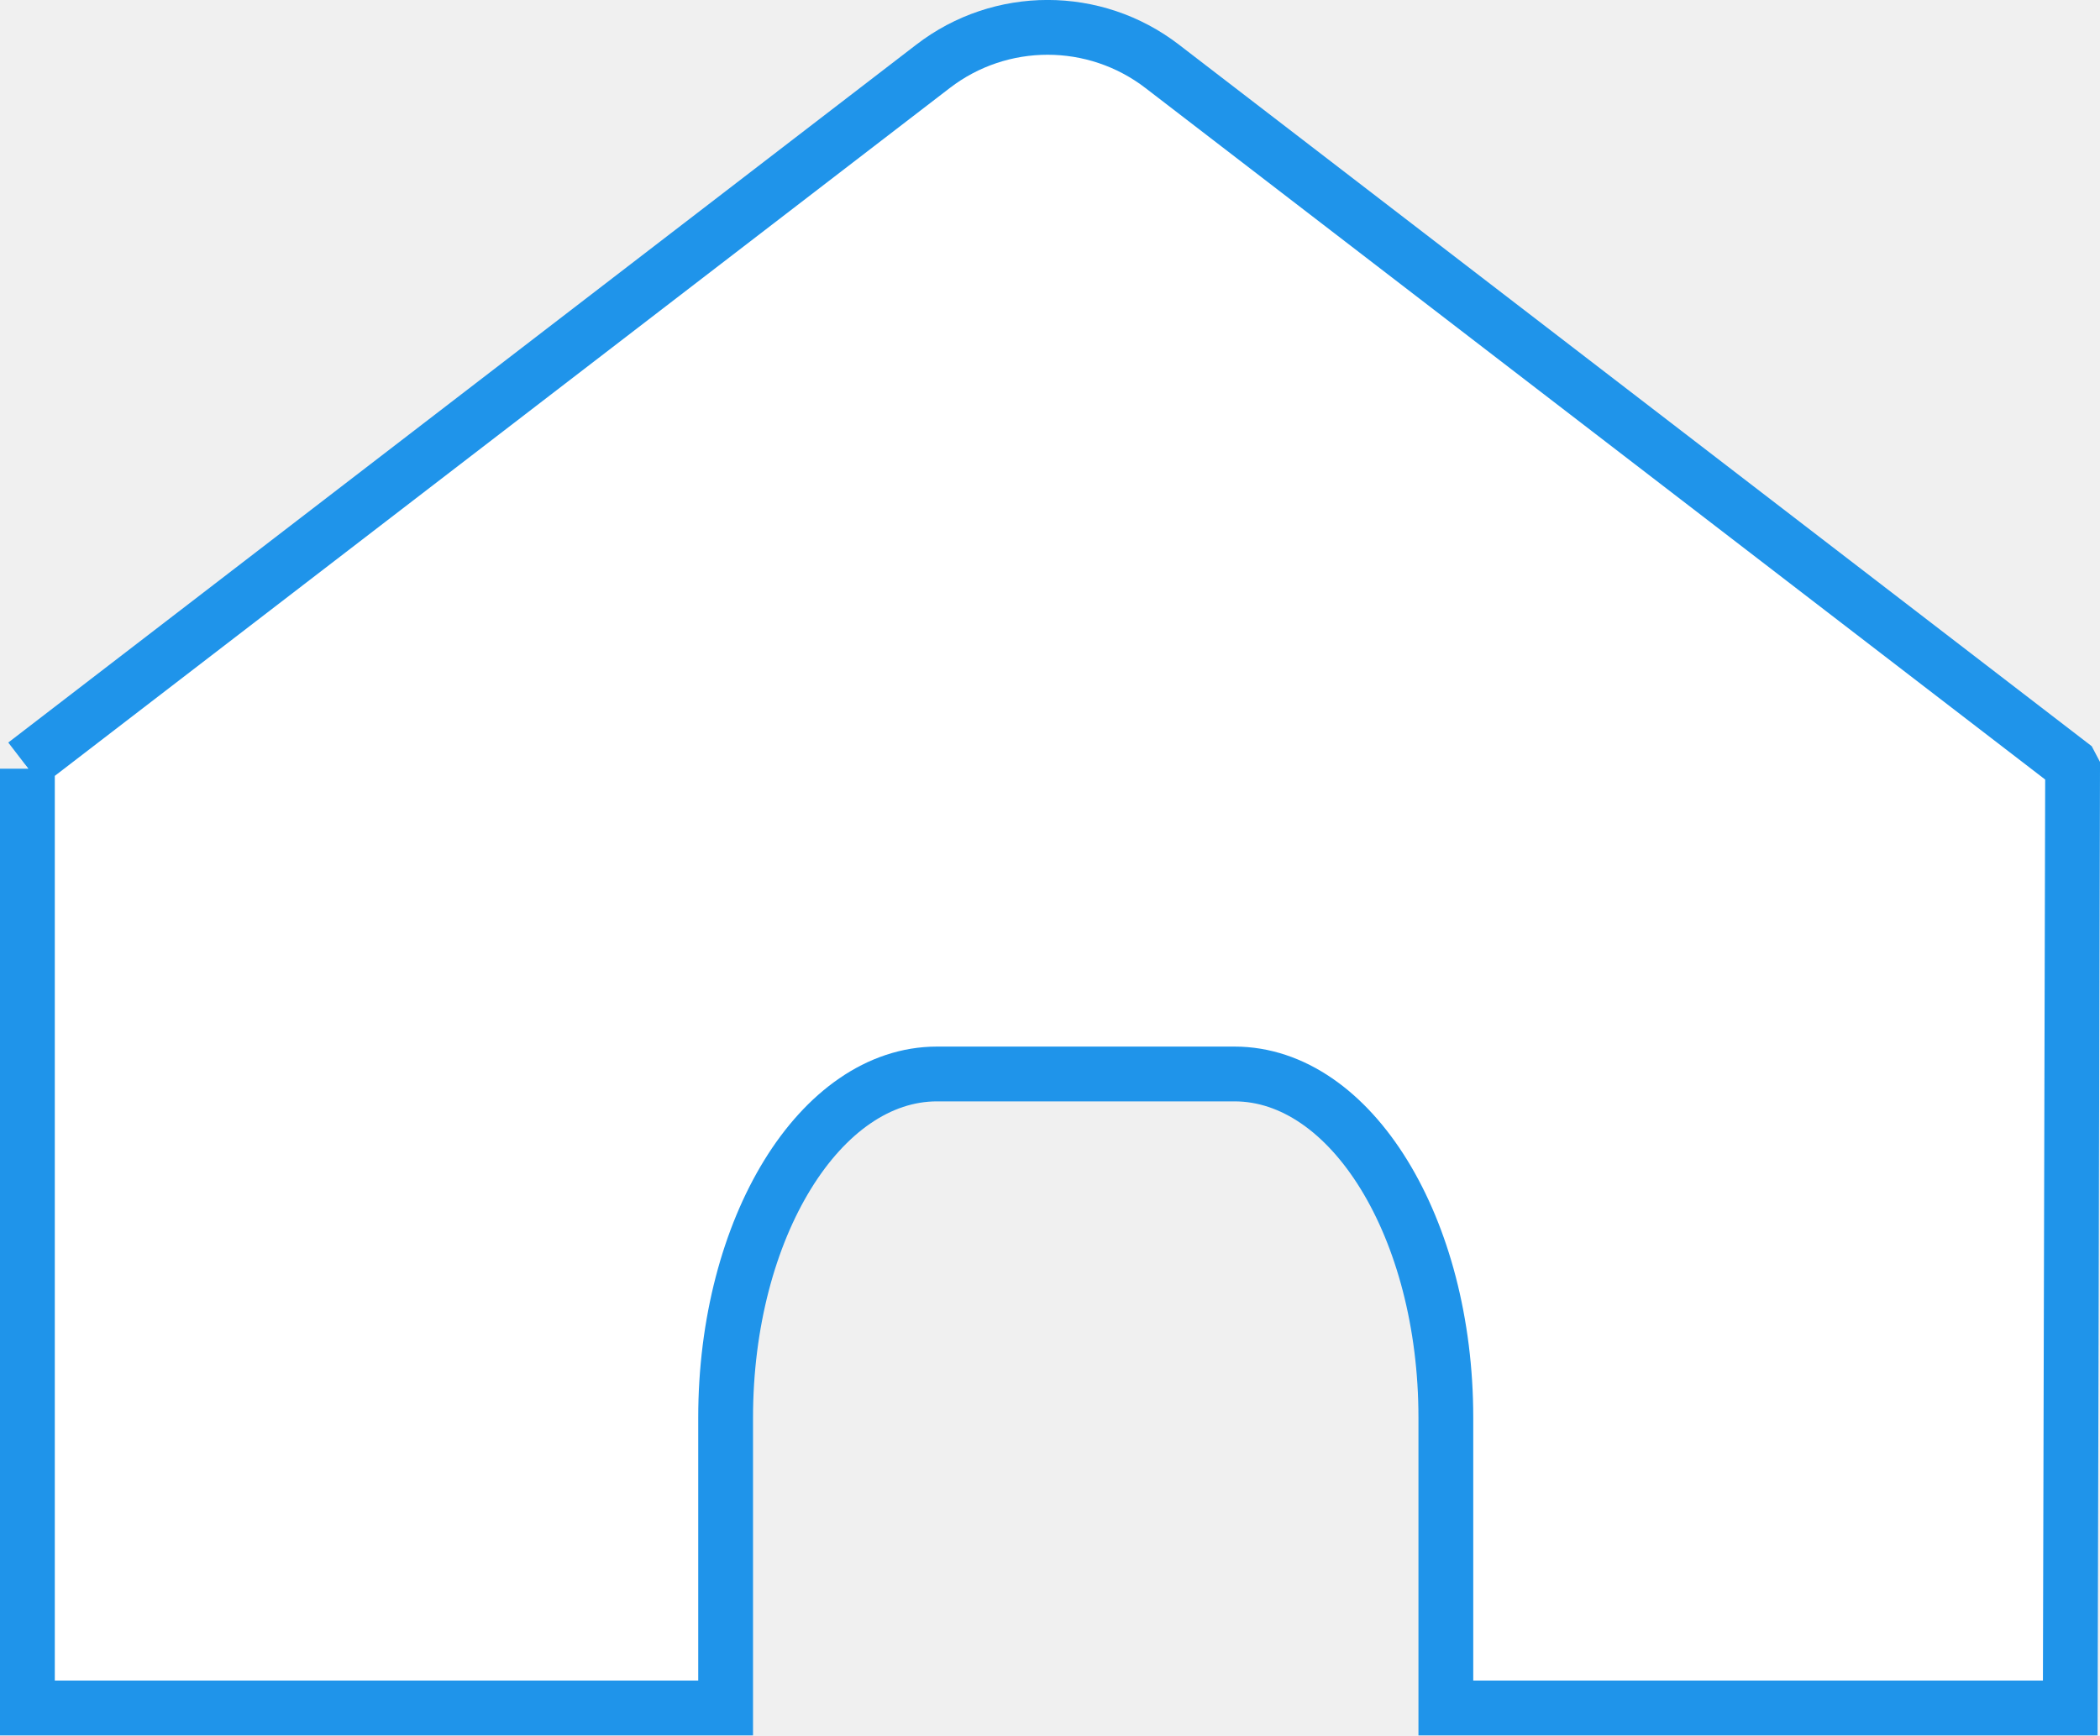
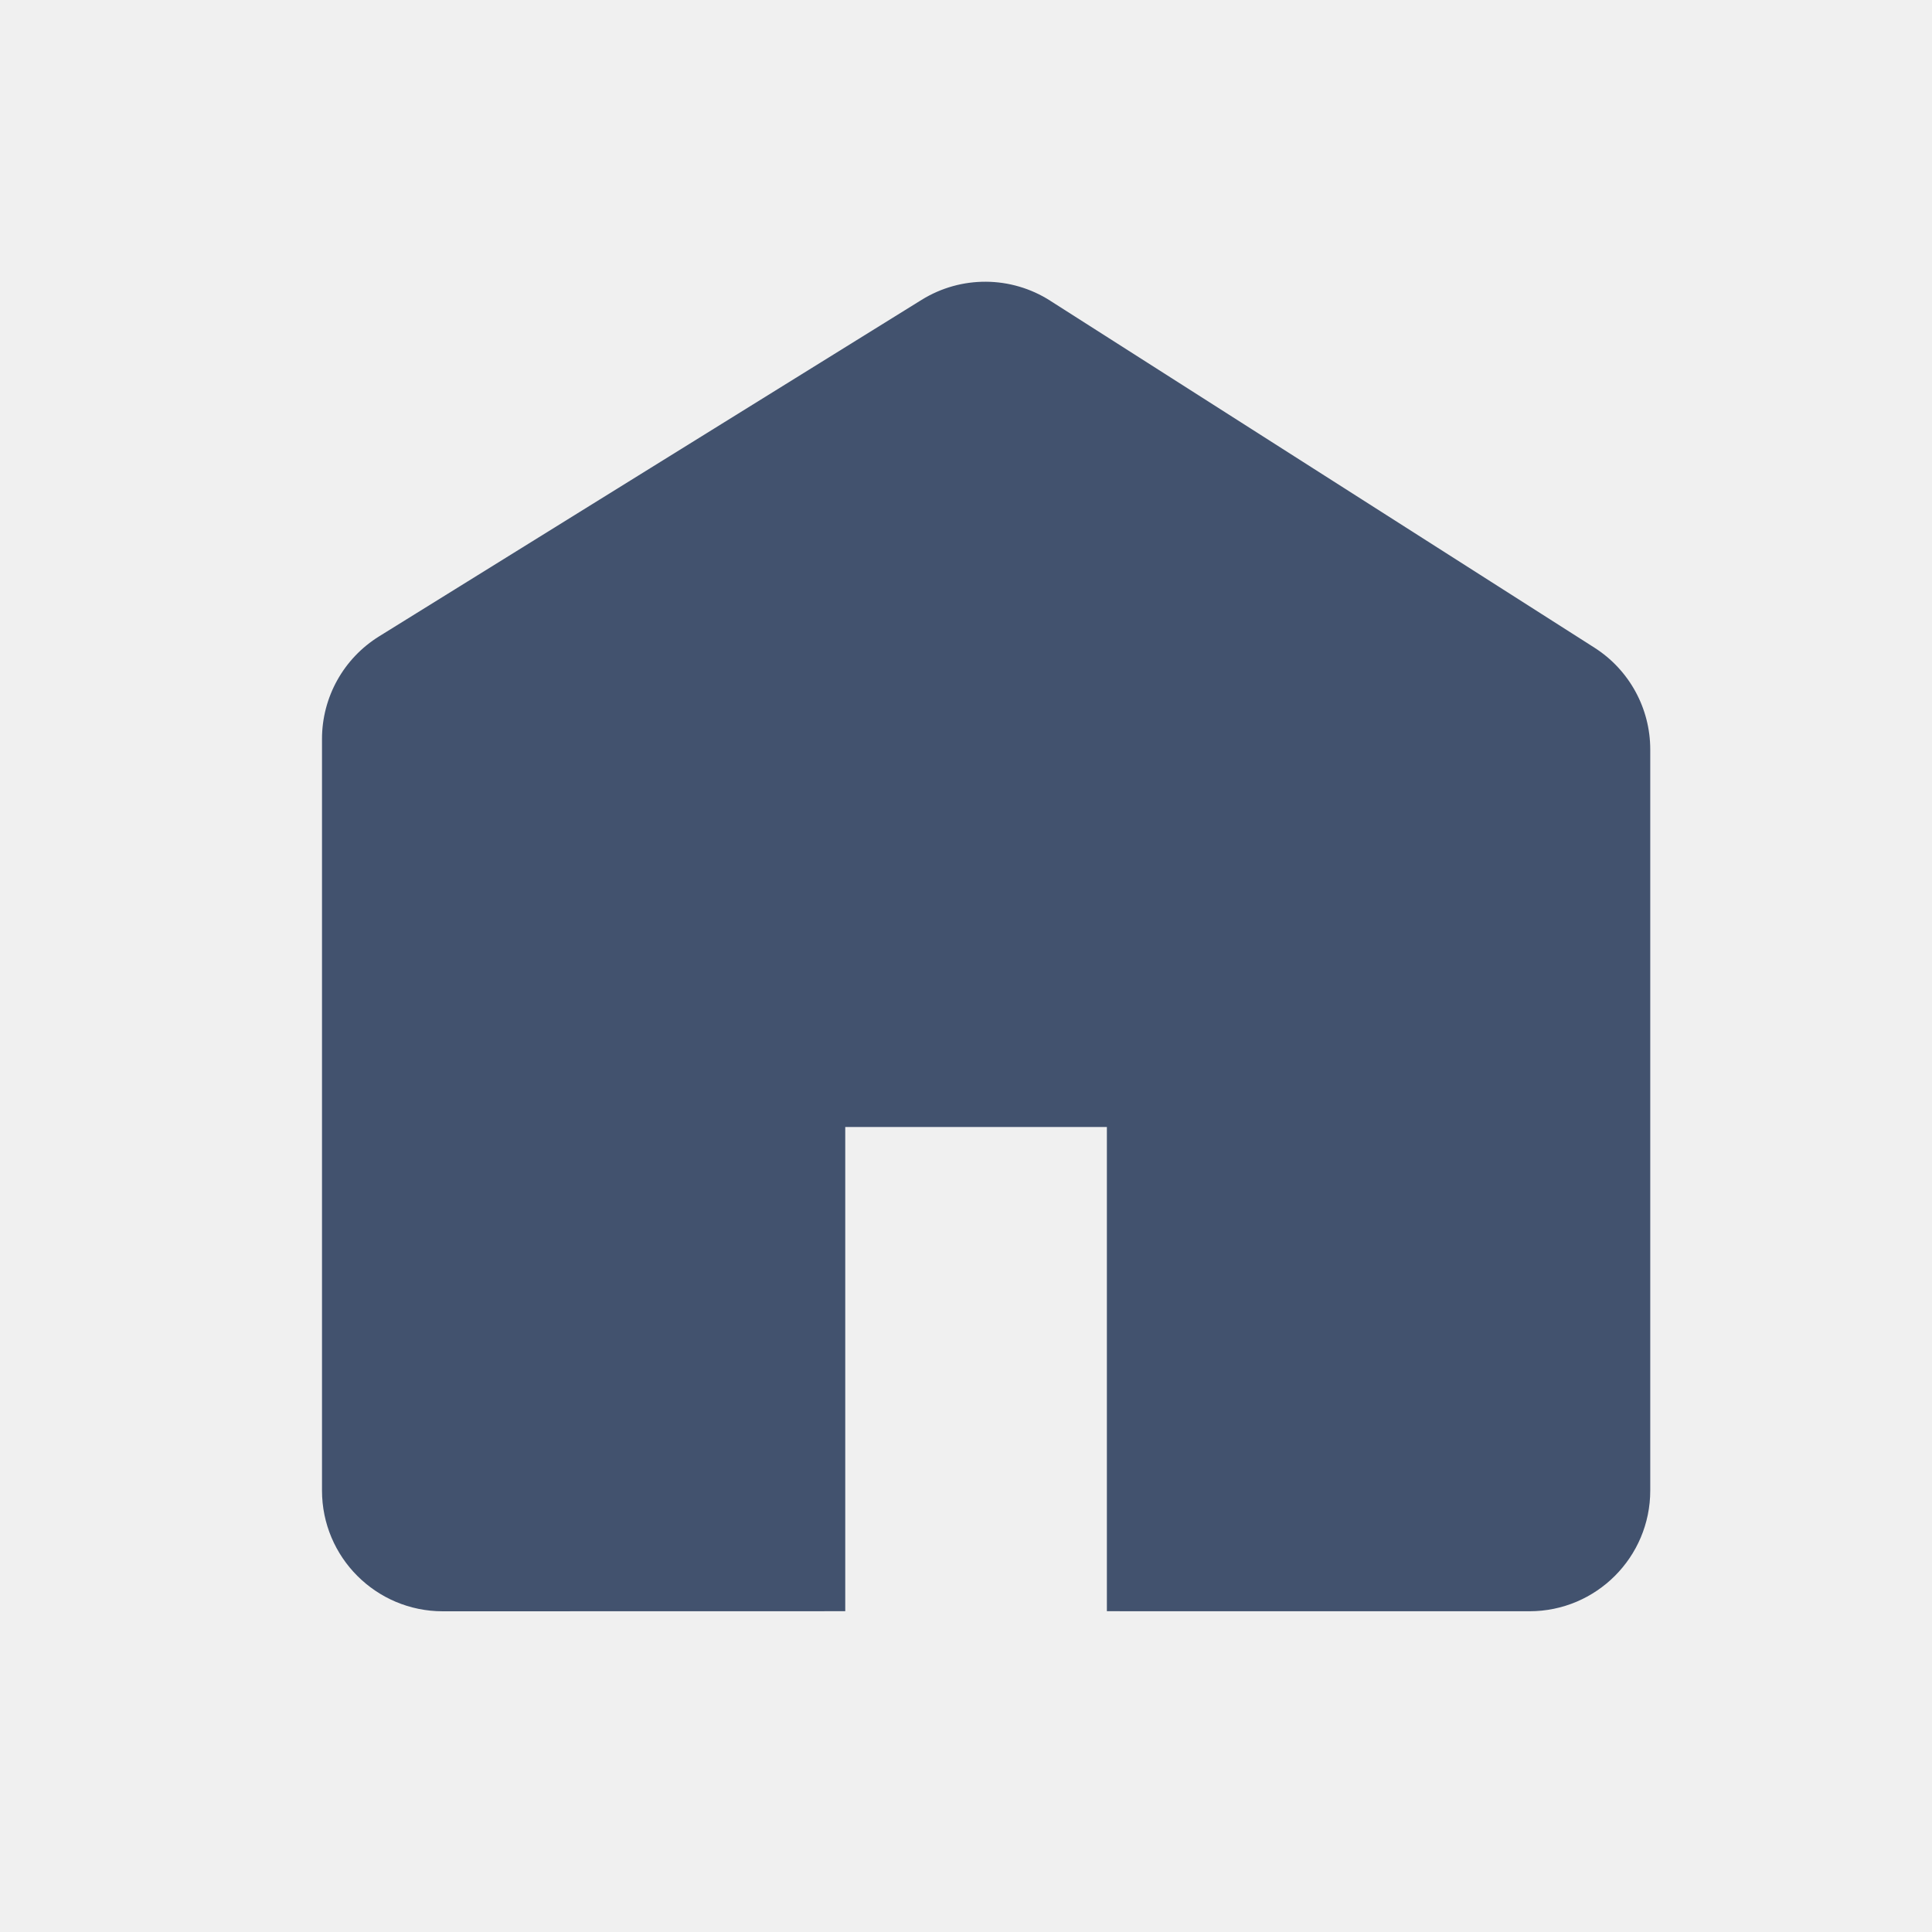
- <svg xmlns="http://www.w3.org/2000/svg" viewBox="0 0 268.25 221.71">
-   <defs>
-     <style>.cls-1{fill:#fff;stroke:#1f94ea;stroke-miterlimit:10;stroke-width:7px;}</style>
-   </defs>
-   <g id="图层_2" data-name="图层 2">
-     <g id="图层_1-2" data-name="图层 1">
-       <g id="图层_1-2-2" data-name="图层 1-2">
-         <path class="cls-1" d="M3.19,97.64l116-89.17a24,24,0,0,1,29.26,0l116,89.17.3.57-.3,120H184.69v-37.1c0-24.25-12.07-43.9-27-43.9h-38c-14.9,0-27,19.65-27,43.9v37.1H3.5v-120" />
-       </g>
-     </g>
-   </g>
+ <svg xmlns="http://www.w3.org/2000/svg" t="1657632409465" class="icon" viewBox="0 0 1024 1024" version="1.1" p-id="1641" width="200" height="200">
+   <path d="M556.587 159.36l288.491 183.915A64 64 0 0 1 874.667 397.248v392.747a64 64 0 0 1-64 64l-224-0.021V597.333H448v256.64l-213.333 0.043a64 64 0 0 1-64-64V391.68a64 64 0 0 1 30.272-54.4l287.531-178.347a64 64 0 0 1 68.139 0.427z" p-id="1642" fill="#42526E" />
</svg>
